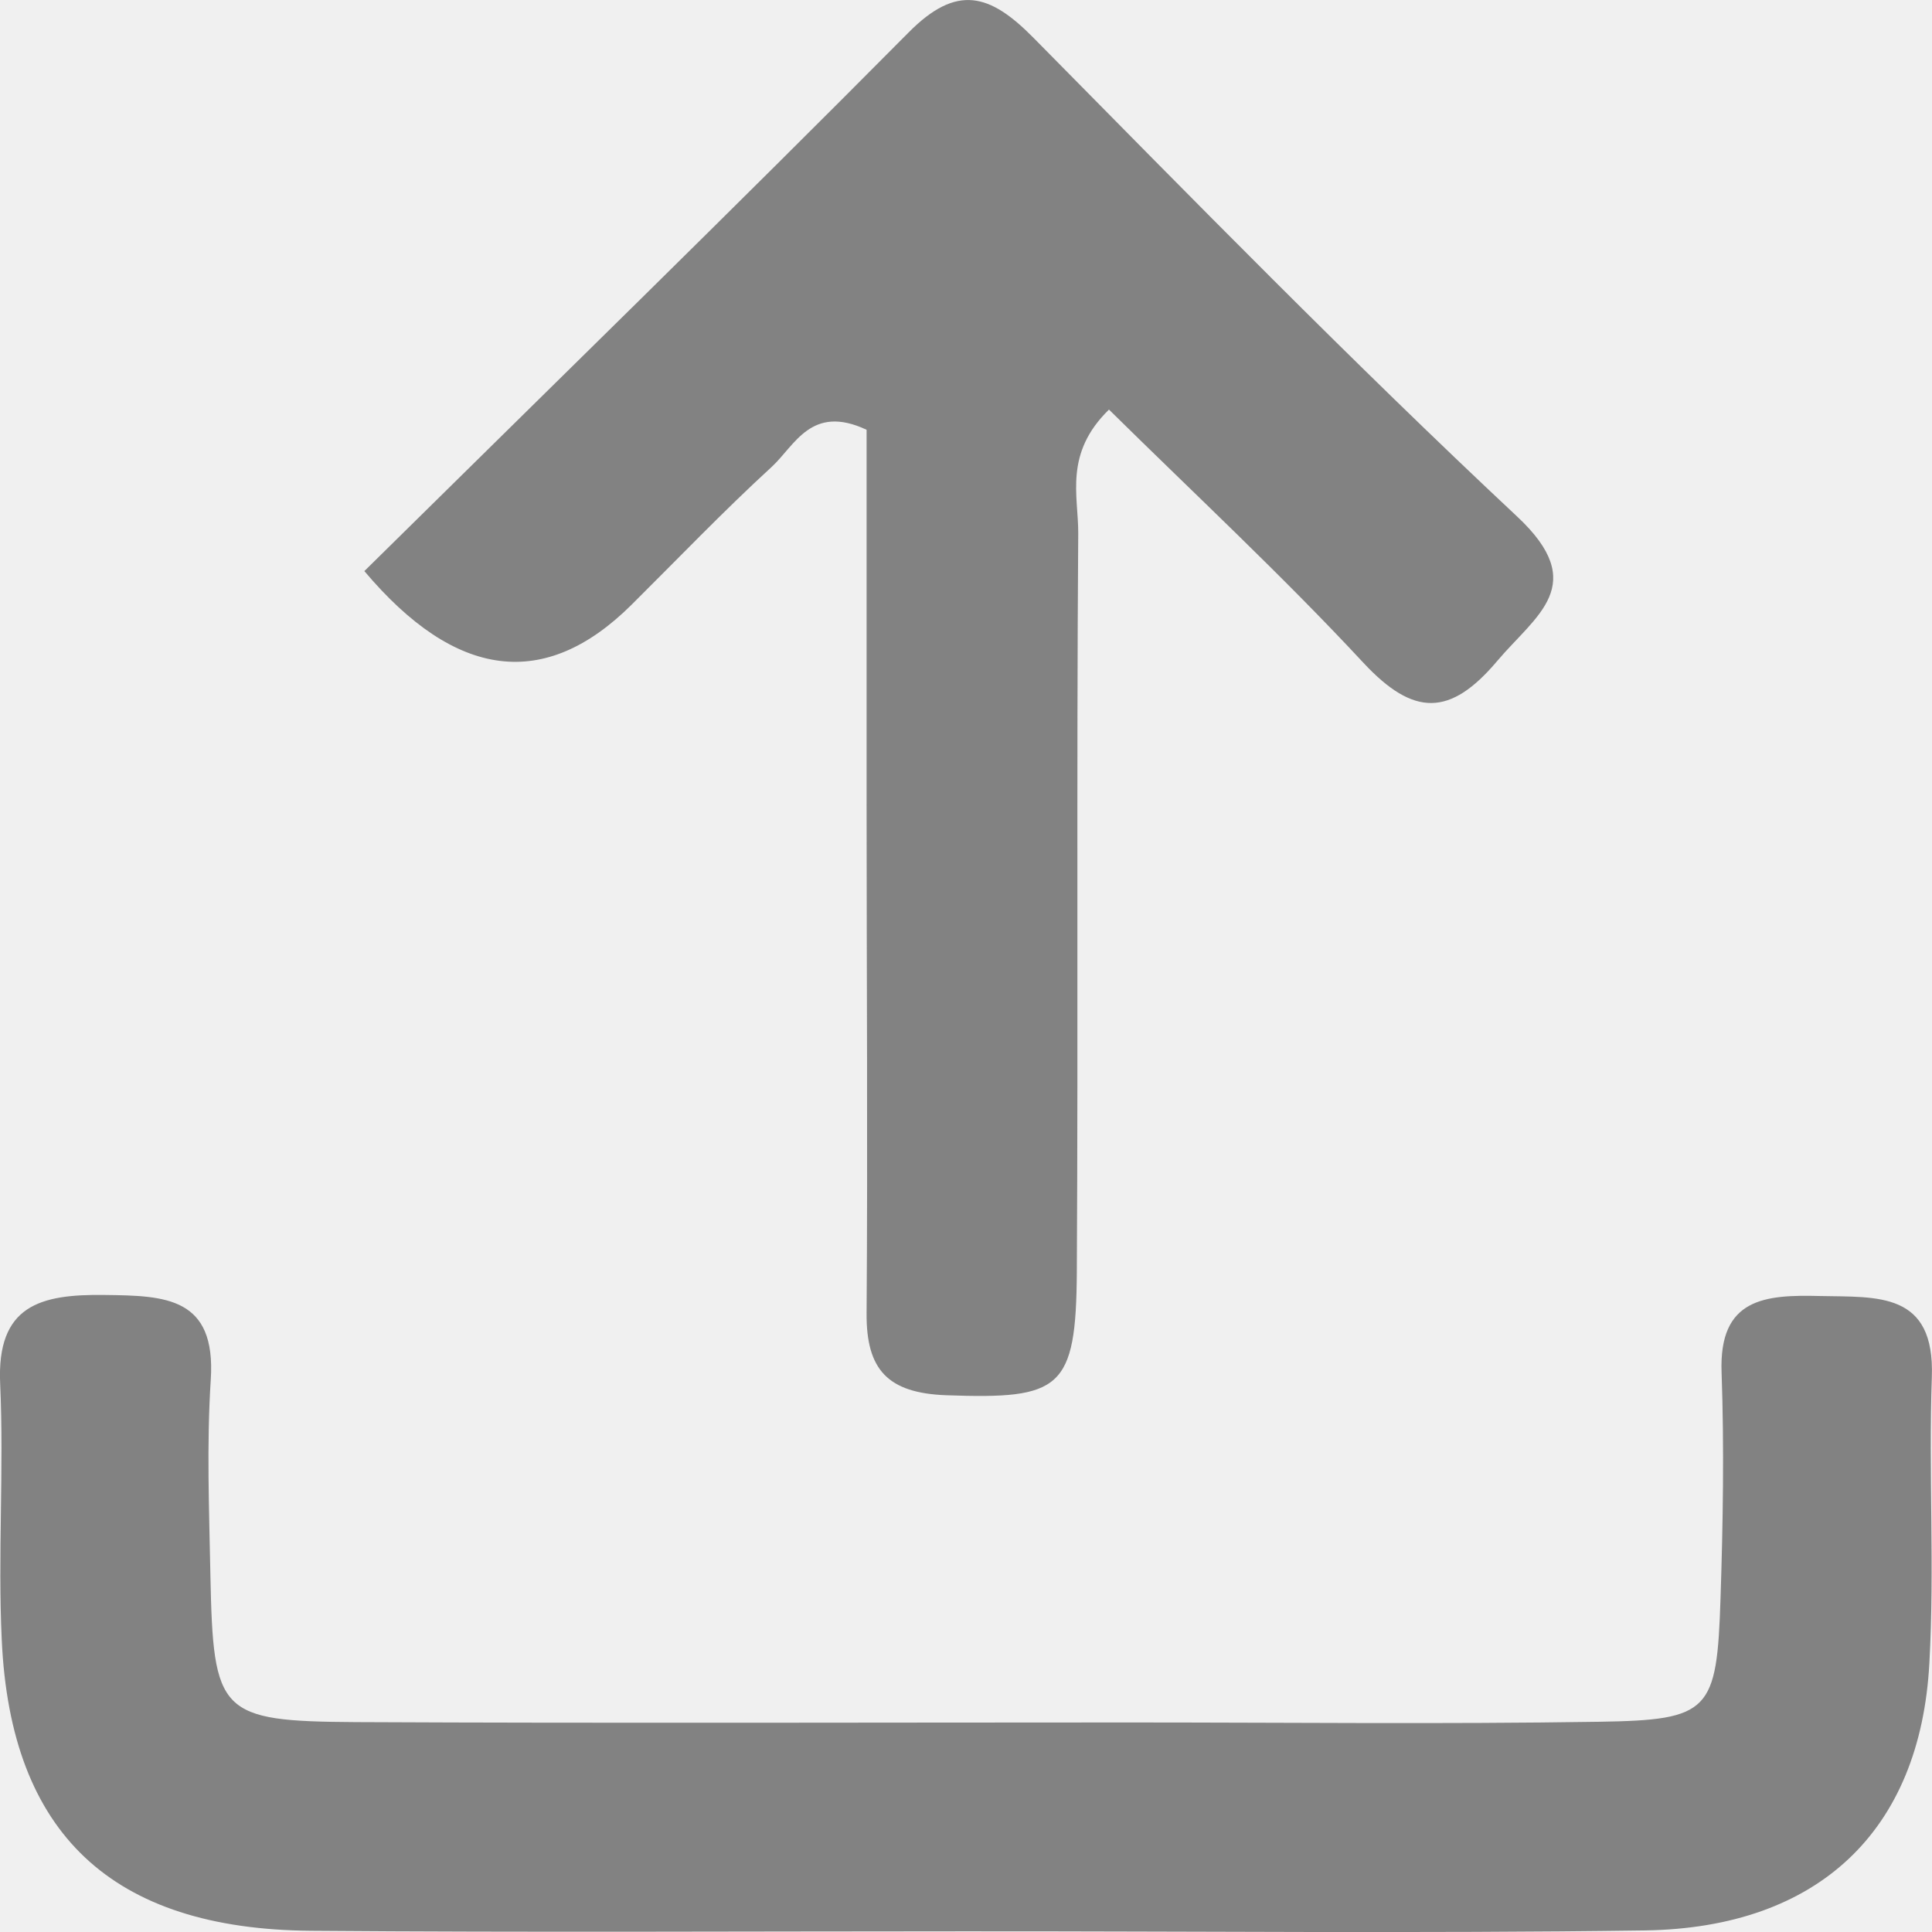
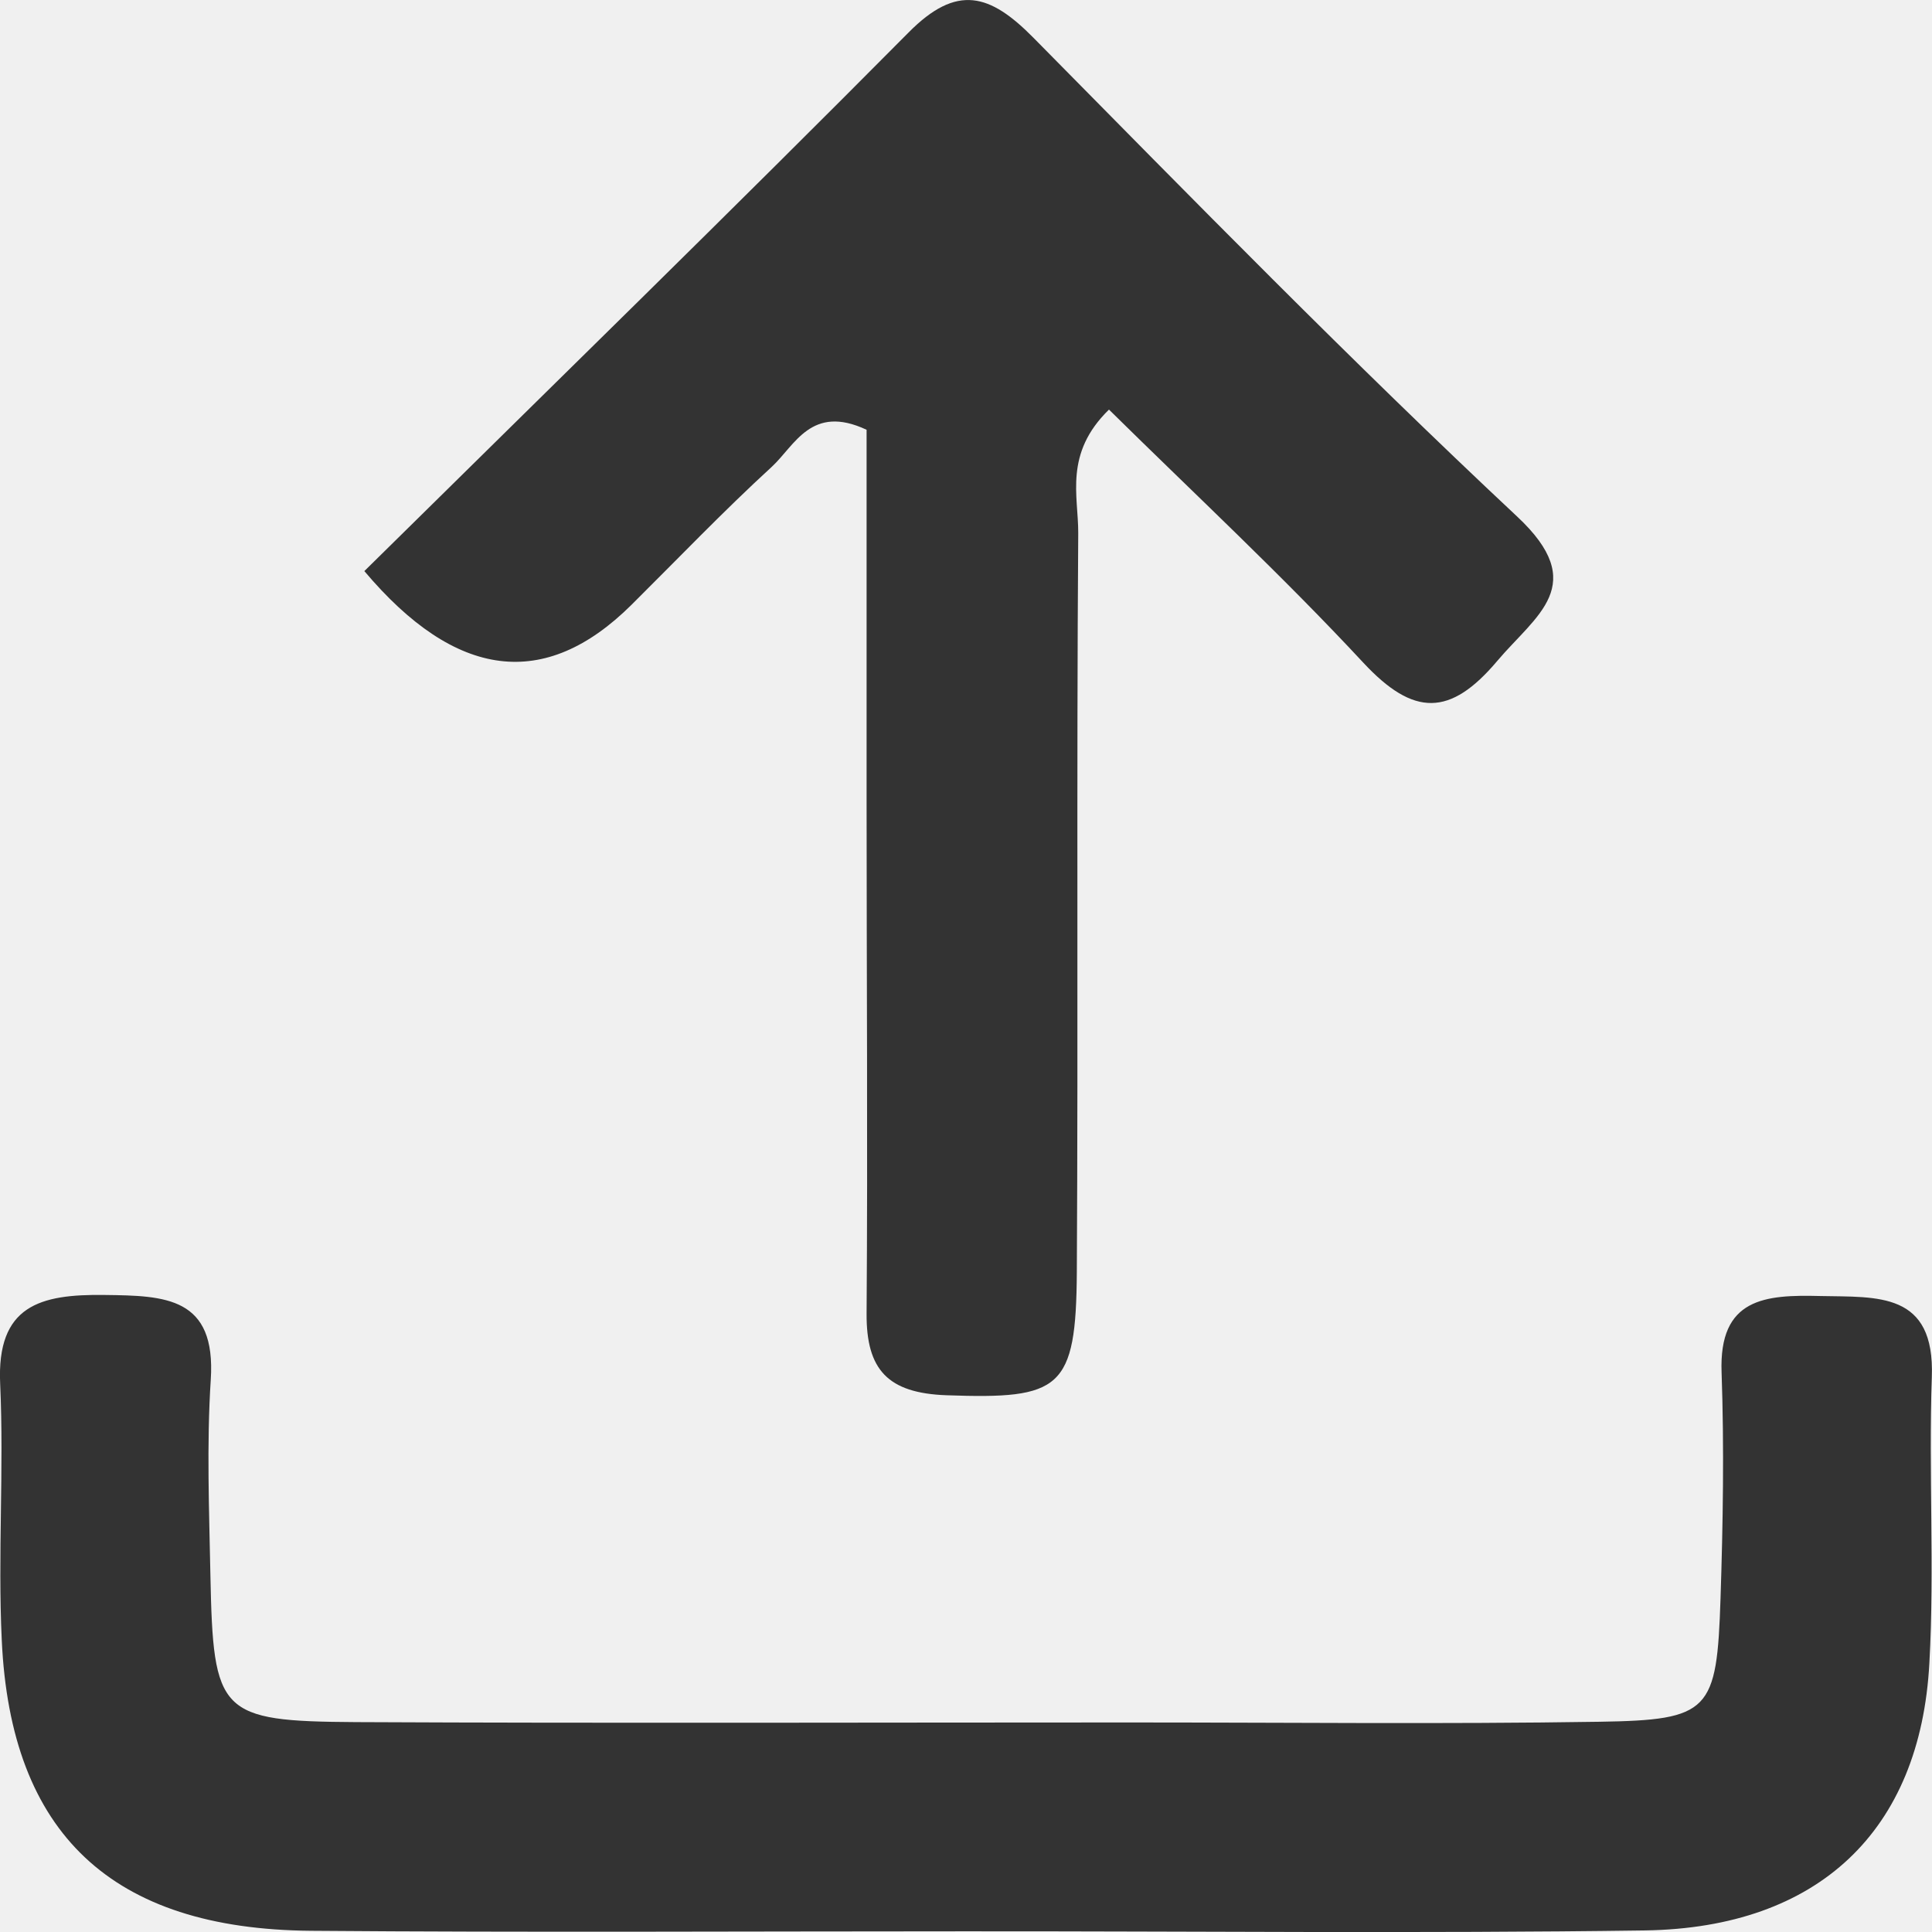
- <svg xmlns="http://www.w3.org/2000/svg" width="11" height="11" viewBox="0 0 11 11" fill="none">
+ <svg xmlns="http://www.w3.org/2000/svg" width="10" height="10" viewBox="0 0 11 11" fill="none">
  <g clip-path="url(#clip0_83_2269)">
-     <path d="M5.483 10.996C4.246 10.996 3.007 11.003 1.77 10.993C0.637 10.984 0.06 10.441 0.01 9.337C-0.013 8.852 0.023 8.364 0.001 7.88C-0.02 7.432 0.229 7.368 0.595 7.373C0.941 7.377 1.231 7.384 1.2 7.856C1.176 8.226 1.191 8.6 1.198 8.971C1.214 9.758 1.248 9.8 2.027 9.805C3.495 9.812 4.963 9.807 6.43 9.807C7.322 9.807 8.214 9.817 9.106 9.803C9.737 9.793 9.775 9.744 9.796 9.1C9.81 8.672 9.817 8.242 9.802 7.814C9.786 7.39 10.05 7.371 10.364 7.379C10.69 7.386 11.017 7.353 10.999 7.841C10.98 8.383 11.015 8.928 10.985 9.469C10.934 10.424 10.353 10.976 9.367 10.991C8.073 11.009 6.778 10.995 5.483 10.996Z" fill="#828282" />
-     <path d="M2.074 3.252C3.137 2.203 4.164 1.202 5.173 0.185C5.449 -0.094 5.637 -0.035 5.883 0.214C6.791 1.134 7.695 2.058 8.638 2.941C9.054 3.33 8.745 3.502 8.524 3.764C8.257 4.08 8.049 4.081 7.763 3.774C7.302 3.278 6.804 2.815 6.314 2.332C6.057 2.583 6.14 2.823 6.139 3.035C6.129 4.437 6.139 5.84 6.131 7.241C6.127 7.912 6.039 7.967 5.389 7.944C5.055 7.932 4.932 7.799 4.934 7.479C4.941 6.506 4.934 5.534 4.934 4.56C4.934 3.848 4.934 3.137 4.934 2.447C4.619 2.299 4.526 2.536 4.394 2.658C4.118 2.911 3.86 3.181 3.595 3.444C3.102 3.933 2.595 3.869 2.074 3.251V3.252Z" fill="#828282" />
+     <path d="M5.483 10.996C4.246 10.996 3.007 11.003 1.77 10.993C0.637 10.984 0.06 10.441 0.01 9.337C-0.013 8.852 0.023 8.364 0.001 7.88C-0.02 7.432 0.229 7.368 0.595 7.373C0.941 7.377 1.231 7.384 1.2 7.856C1.176 8.226 1.191 8.6 1.198 8.971C1.214 9.758 1.248 9.8 2.027 9.805C3.495 9.812 4.963 9.807 6.43 9.807C7.322 9.807 8.214 9.817 9.106 9.803C9.737 9.793 9.775 9.744 9.796 9.1C9.81 8.672 9.817 8.242 9.802 7.814C9.786 7.39 10.05 7.371 10.364 7.379C10.69 7.386 11.017 7.353 10.999 7.841C10.98 8.383 11.015 8.928 10.985 9.469C10.934 10.424 10.353 10.976 9.367 10.991C8.073 11.009 6.778 10.995 5.483 10.996Z" fill="#333" />
+     <path d="M2.074 3.252C3.137 2.203 4.164 1.202 5.173 0.185C5.449 -0.094 5.637 -0.035 5.883 0.214C6.791 1.134 7.695 2.058 8.638 2.941C9.054 3.33 8.745 3.502 8.524 3.764C8.257 4.08 8.049 4.081 7.763 3.774C7.302 3.278 6.804 2.815 6.314 2.332C6.057 2.583 6.14 2.823 6.139 3.035C6.129 4.437 6.139 5.84 6.131 7.241C6.127 7.912 6.039 7.967 5.389 7.944C5.055 7.932 4.932 7.799 4.934 7.479C4.941 6.506 4.934 5.534 4.934 4.56C4.934 3.848 4.934 3.137 4.934 2.447C4.619 2.299 4.526 2.536 4.394 2.658C4.118 2.911 3.86 3.181 3.595 3.444C3.102 3.933 2.595 3.869 2.074 3.251V3.252Z" fill="#333" />
  </g>
  <defs>
    <clipPath id="clip0_83_2269">
      <rect width="11" height="11" fill="white" />
    </clipPath>
  </defs>
</svg>
